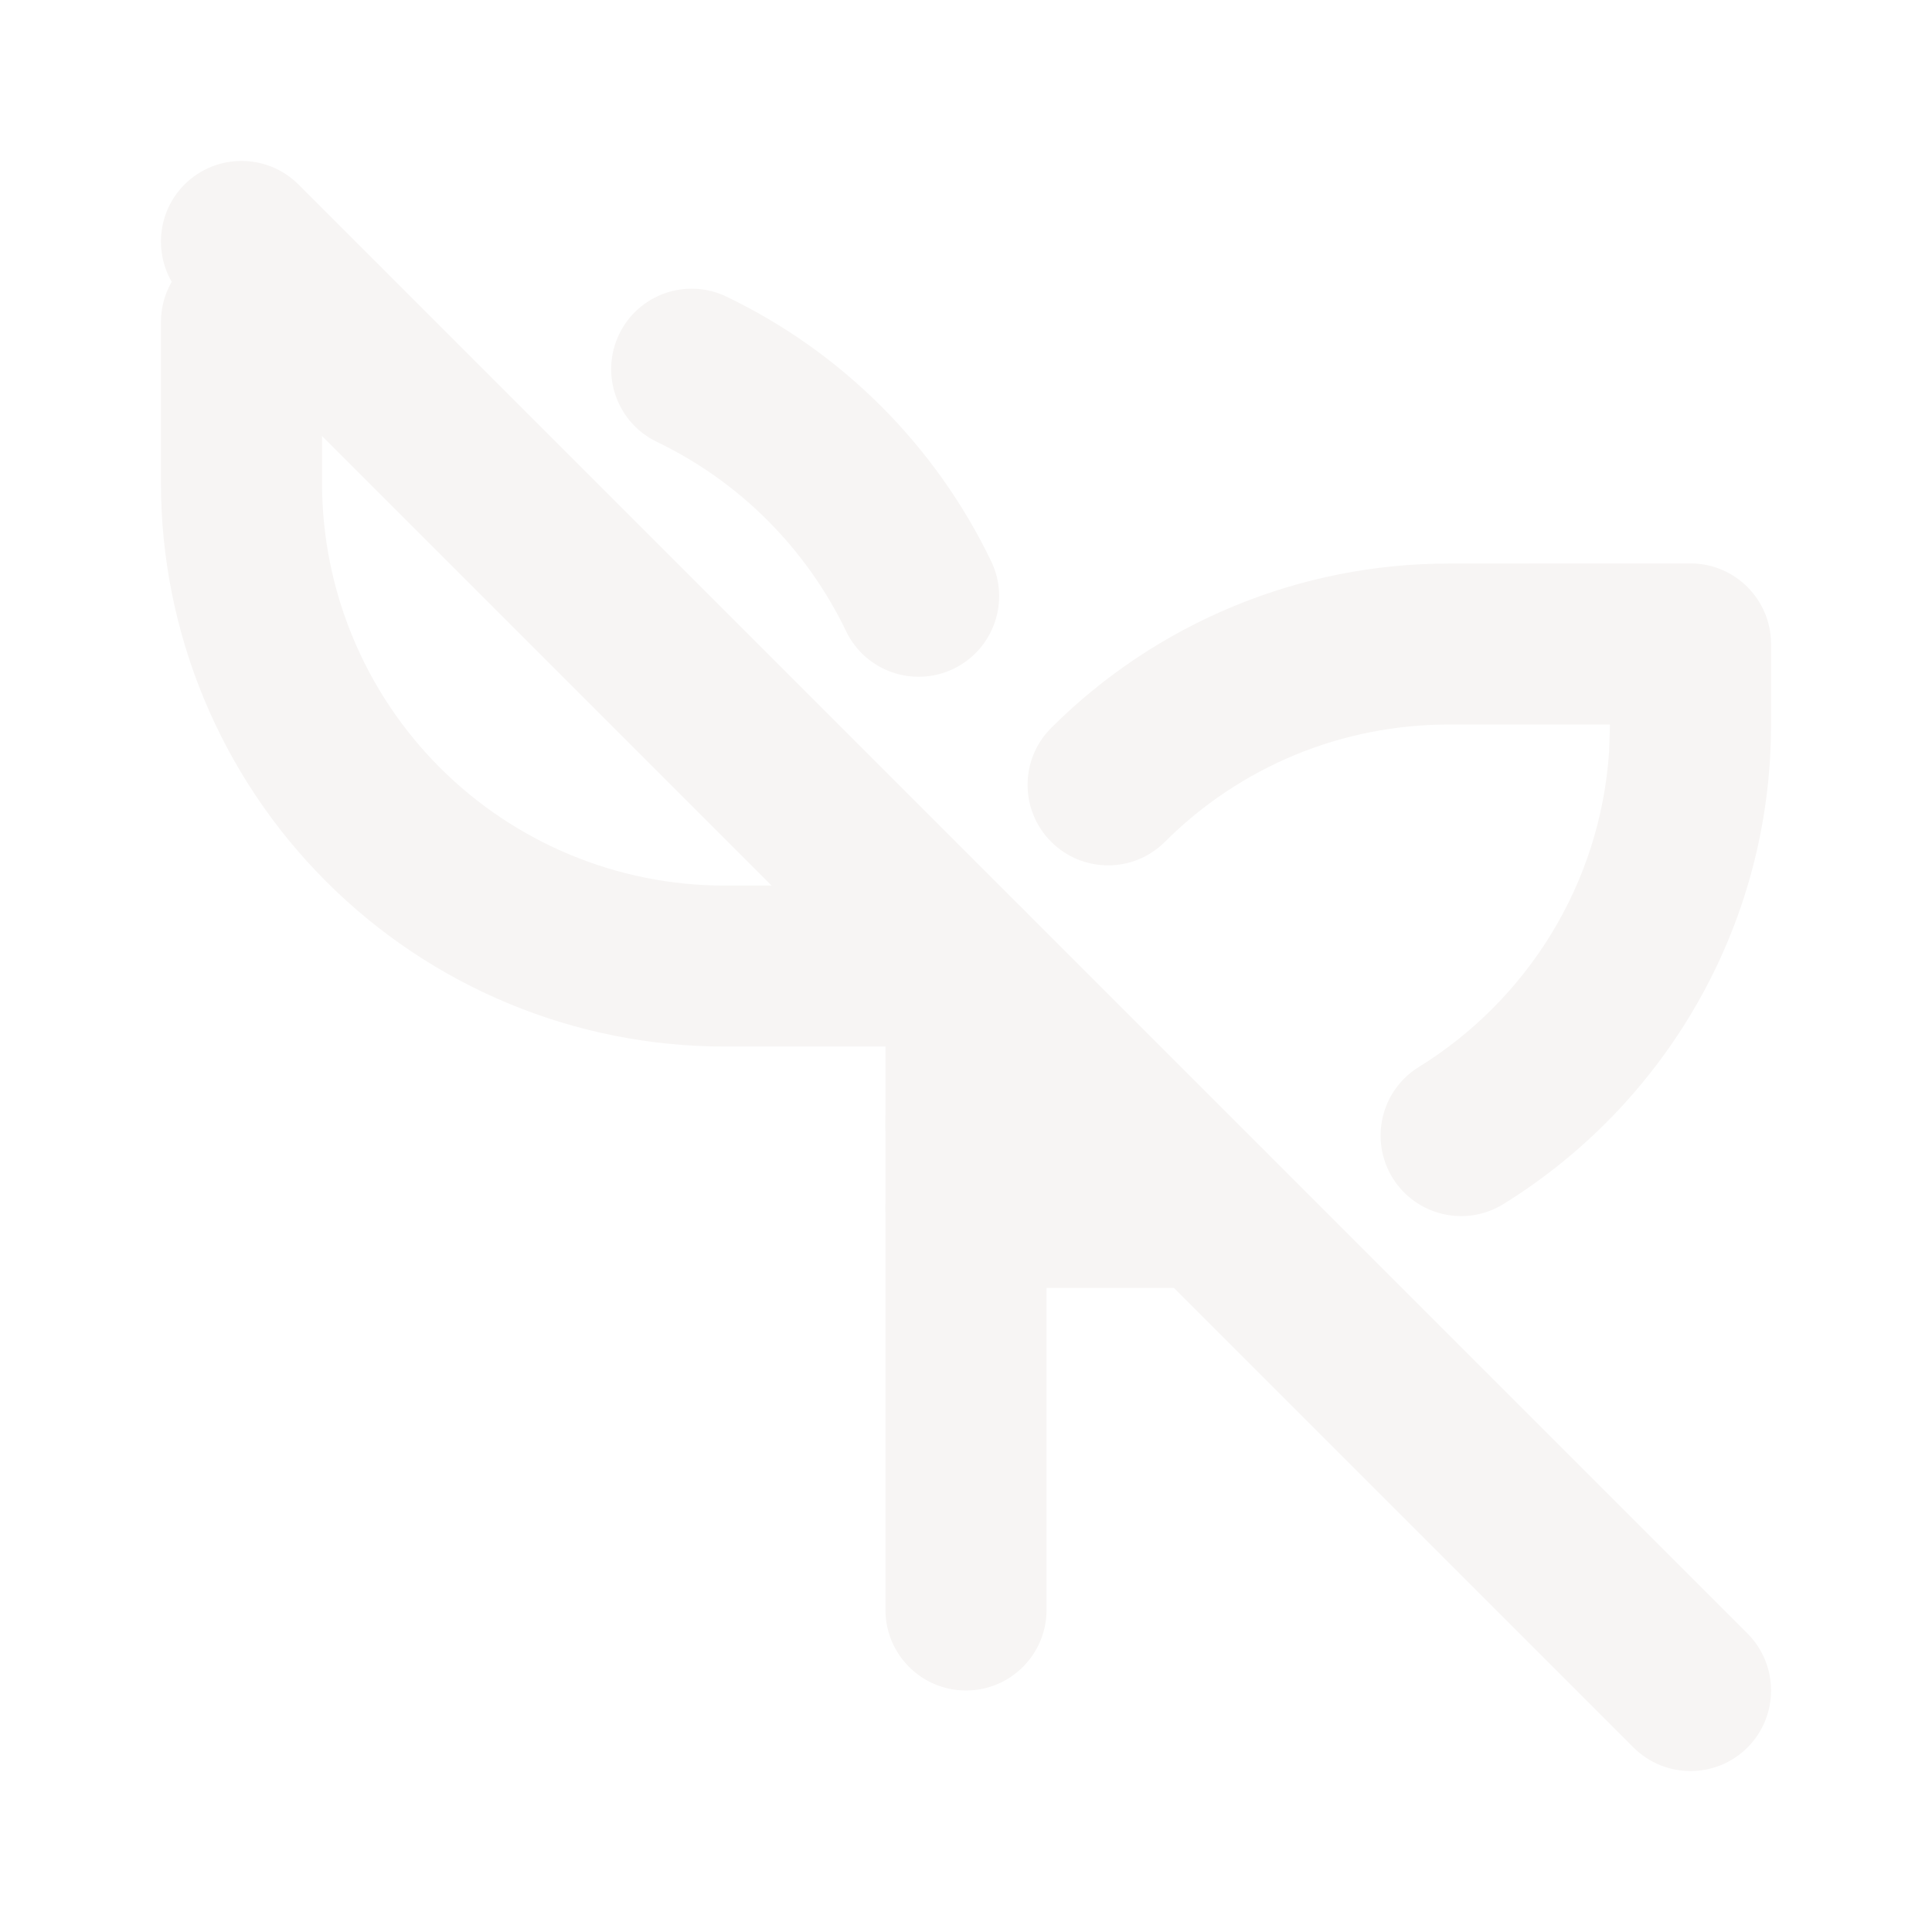
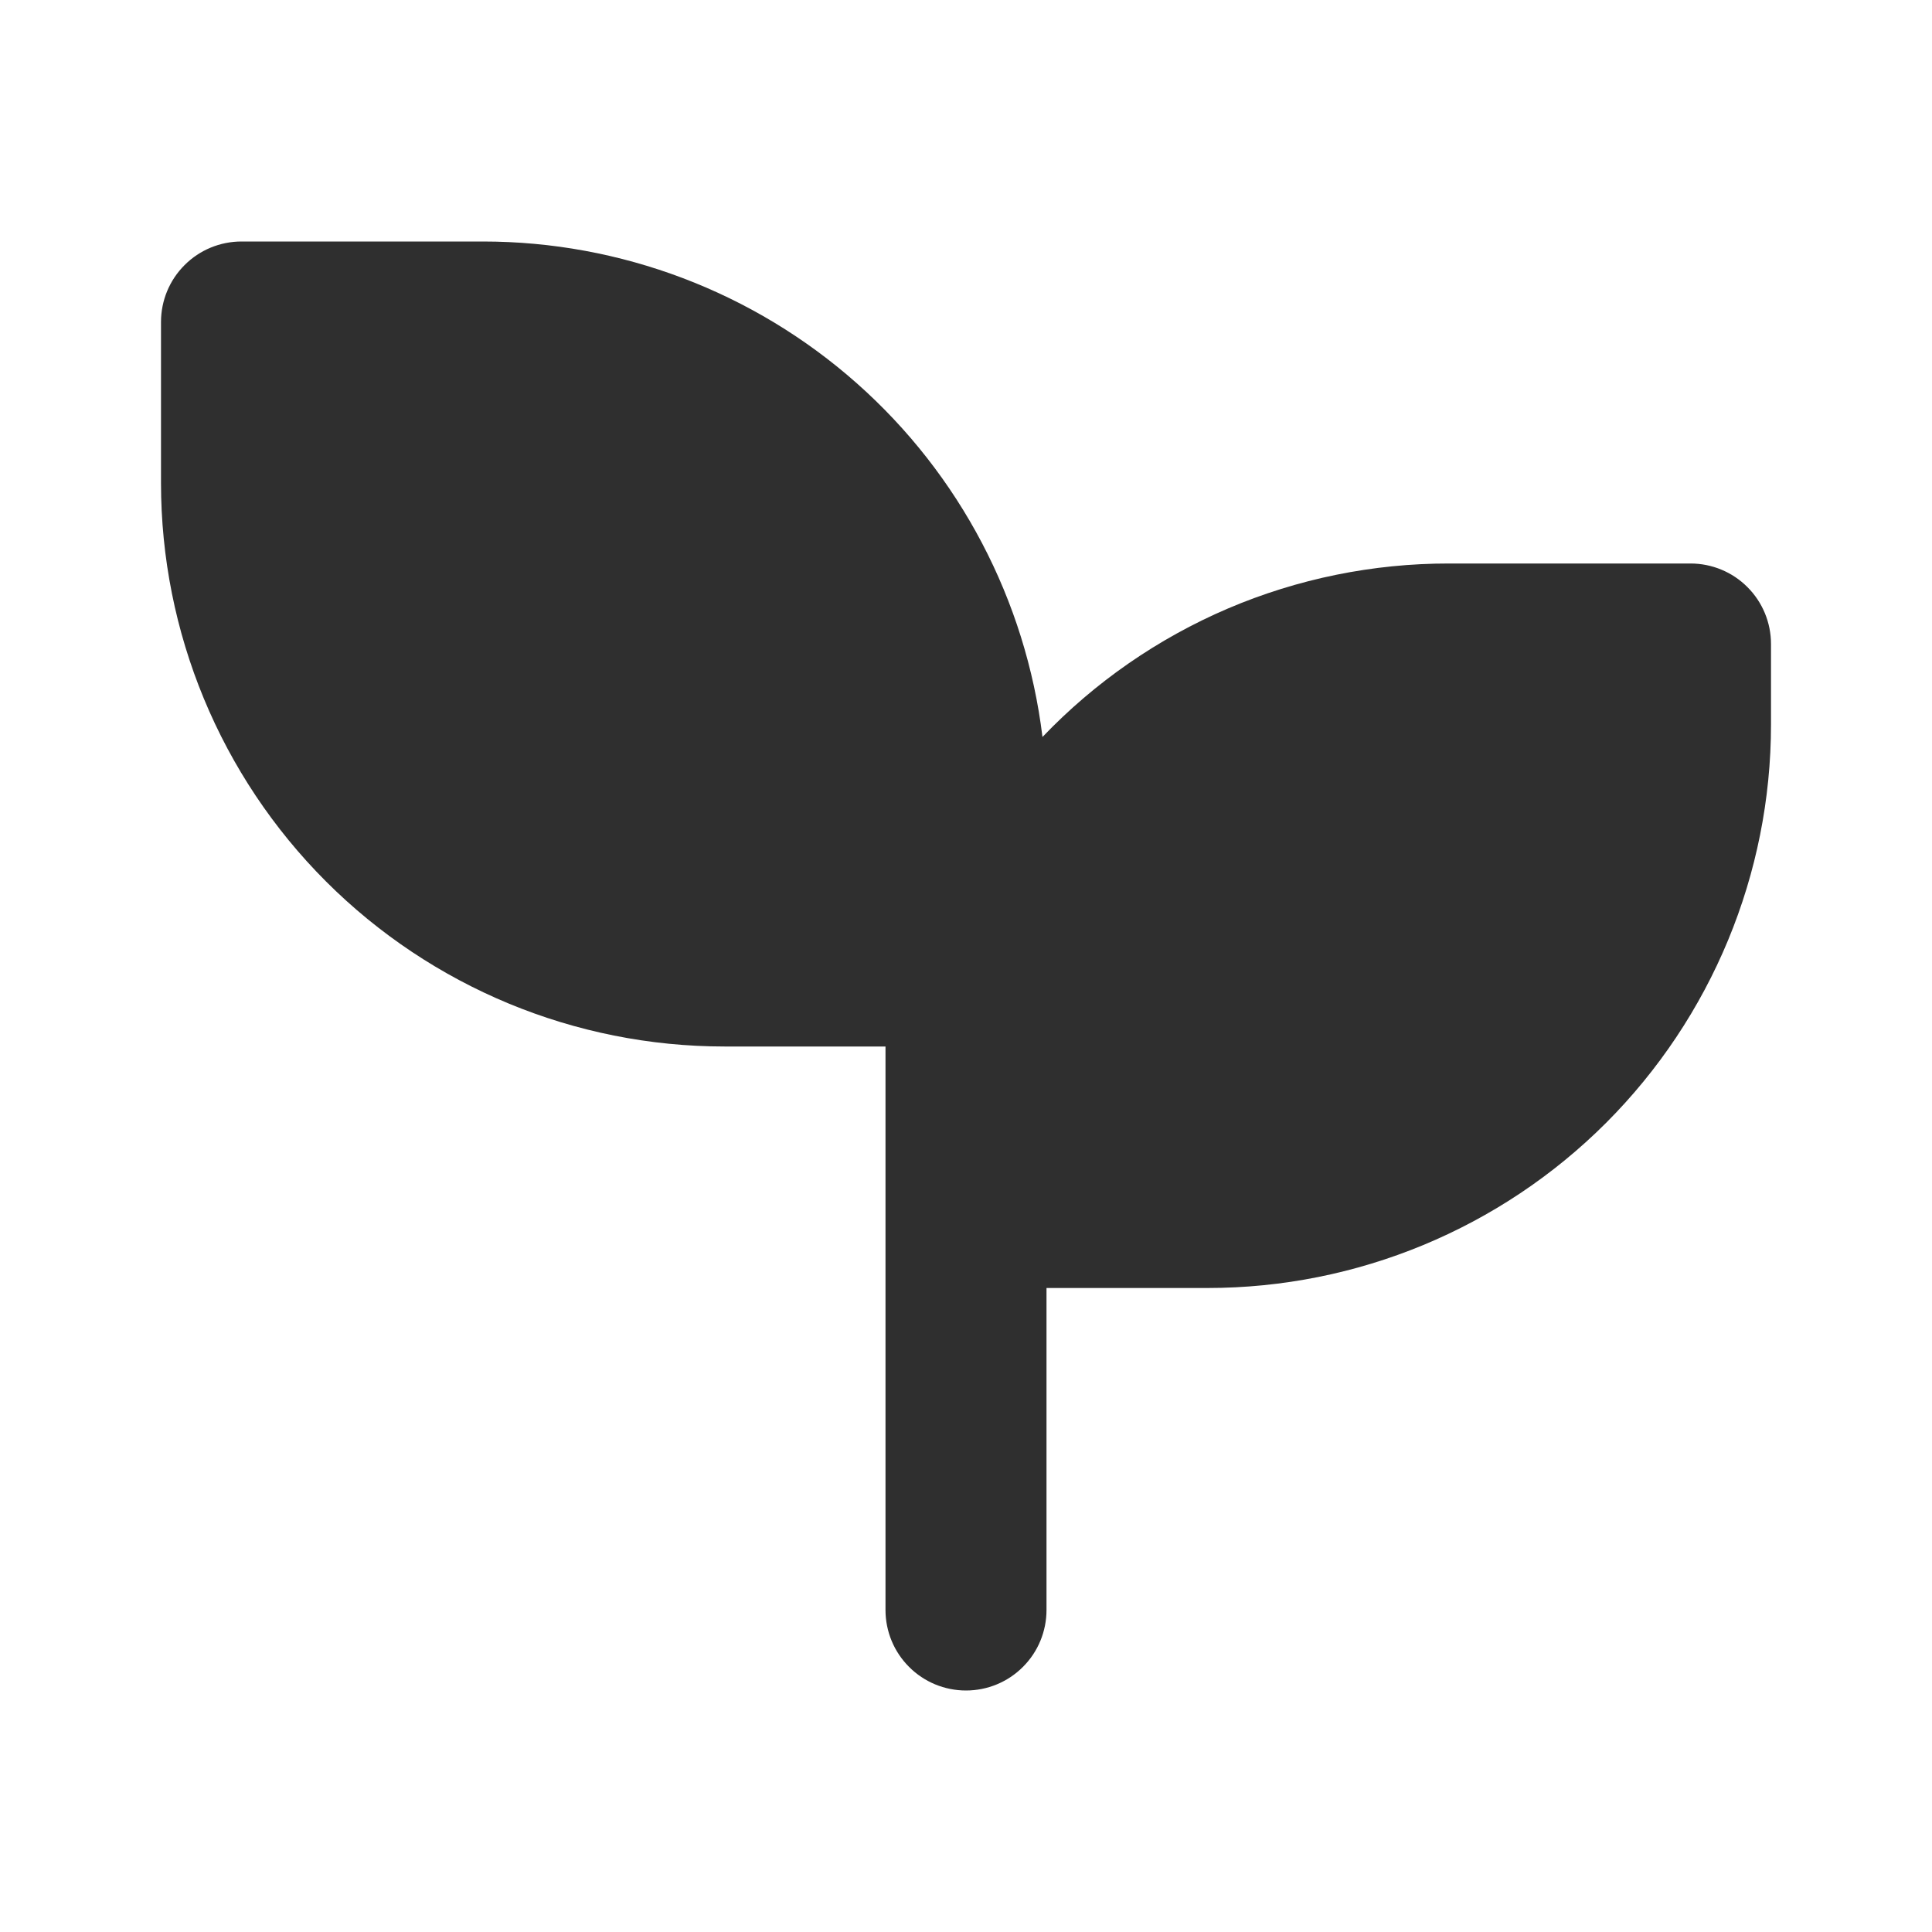
- <svg xmlns="http://www.w3.org/2000/svg" width="16" height="16" viewBox="0 0 16 16" fill="none">
-   <path d="M1.333 4V2.667C1.333 2.298 1.632 2 2 2H2.667C3.035 2 3.333 2.299 3.333 2.667C3.333 3.035 3.035 3.333 2.667 3.334V4C2.667 4.884 3.018 5.732 3.643 6.357C4.268 6.982 5.116 7.334 6 7.334H8C8.368 7.334 8.667 7.632 8.667 8C8.667 8.368 8.368 8.667 8 8.667H6C4.762 8.667 3.575 8.175 2.7 7.299C1.825 6.424 1.333 5.237 1.333 4ZM5.127 2.769C5.286 2.437 5.685 2.297 6.017 2.457C6.975 2.917 7.748 3.691 8.209 4.649C8.368 4.981 8.228 5.379 7.896 5.539C7.565 5.698 7.166 5.559 7.007 5.227C6.677 4.542 6.125 3.988 5.439 3.659C5.108 3.499 4.968 3.101 5.127 2.769Z" fill="#F7F5F4" />
-   <path d="M8.362 7.537C8.715 7.644 8.915 8.016 8.809 8.368C8.714 8.681 8.667 9.006 8.667 9.332L10 9.333C10.368 9.333 10.667 9.632 10.667 10C10.667 10.368 10.368 10.666 10 10.666H8C7.632 10.666 7.333 10.368 7.333 10C7.333 9.878 7.369 9.765 7.427 9.666C7.37 9.568 7.333 9.456 7.333 9.334C7.333 8.877 7.399 8.422 7.531 7.984C7.637 7.631 8.01 7.431 8.362 7.537ZM13.333 6H11.999C11.562 6 11.13 6.085 10.727 6.251C10.323 6.418 9.956 6.663 9.647 6.972C9.387 7.232 8.965 7.231 8.705 6.971C8.445 6.711 8.445 6.289 8.705 6.029C9.138 5.596 9.652 5.254 10.218 5.02C10.783 4.786 11.389 4.667 12 4.667L14 4.666C14.368 4.666 14.667 4.965 14.667 5.333V6C14.667 7.68 13.778 9.151 12.45 9.972C12.137 10.165 11.727 10.068 11.533 9.755C11.34 9.442 11.436 9.031 11.749 8.837C12.641 8.286 13.253 7.328 13.326 6.223L13.333 6Z" fill="#F7F5F4" />
-   <path d="M7.333 13.333V8C7.333 7.632 7.632 7.334 8 7.334C8.368 7.334 8.667 7.632 8.667 8V13.333C8.667 13.701 8.368 14 8 14C7.632 14 7.333 13.701 7.333 13.333Z" fill="#F7F5F4" />
-   <path d="M1.528 1.528C1.789 1.268 2.211 1.268 2.472 1.528L14.472 13.528C14.732 13.789 14.732 14.211 14.472 14.472C14.211 14.732 13.789 14.732 13.528 14.472L1.528 2.472C1.268 2.211 1.268 1.789 1.528 1.528Z" fill="#F7F5F4" />
+ <svg xmlns="http://www.w3.org/2000/svg" width="24" height="24" viewBox="0 0 24 24" fill="none">
+   <path d="M6 3C7.71 3 9.362 3.626 10.642 4.76C11.923 5.894 12.743 7.457 12.95 9.155C13.602 8.473 14.386 7.93 15.254 7.559C16.122 7.189 17.056 6.999 18 7H21C21.265 7 21.52 7.105 21.707 7.293C21.895 7.48 22 7.735 22 8V9C22 10.857 21.262 12.637 19.95 13.95C18.637 15.262 16.857 16 15 16H13V20C13 20.265 12.895 20.52 12.707 20.707C12.52 20.895 12.265 21 12 21C11.735 21 11.48 20.895 11.293 20.707C11.105 20.52 11 20.265 11 20V13H9C7.143 13 5.363 12.262 4.05 10.95C2.737 9.637 2 7.857 2 6V4C2 3.735 2.105 3.48 2.293 3.293C2.48 3.105 2.735 3 3 3H6Z" fill="#2F2F2F" />
</svg>
